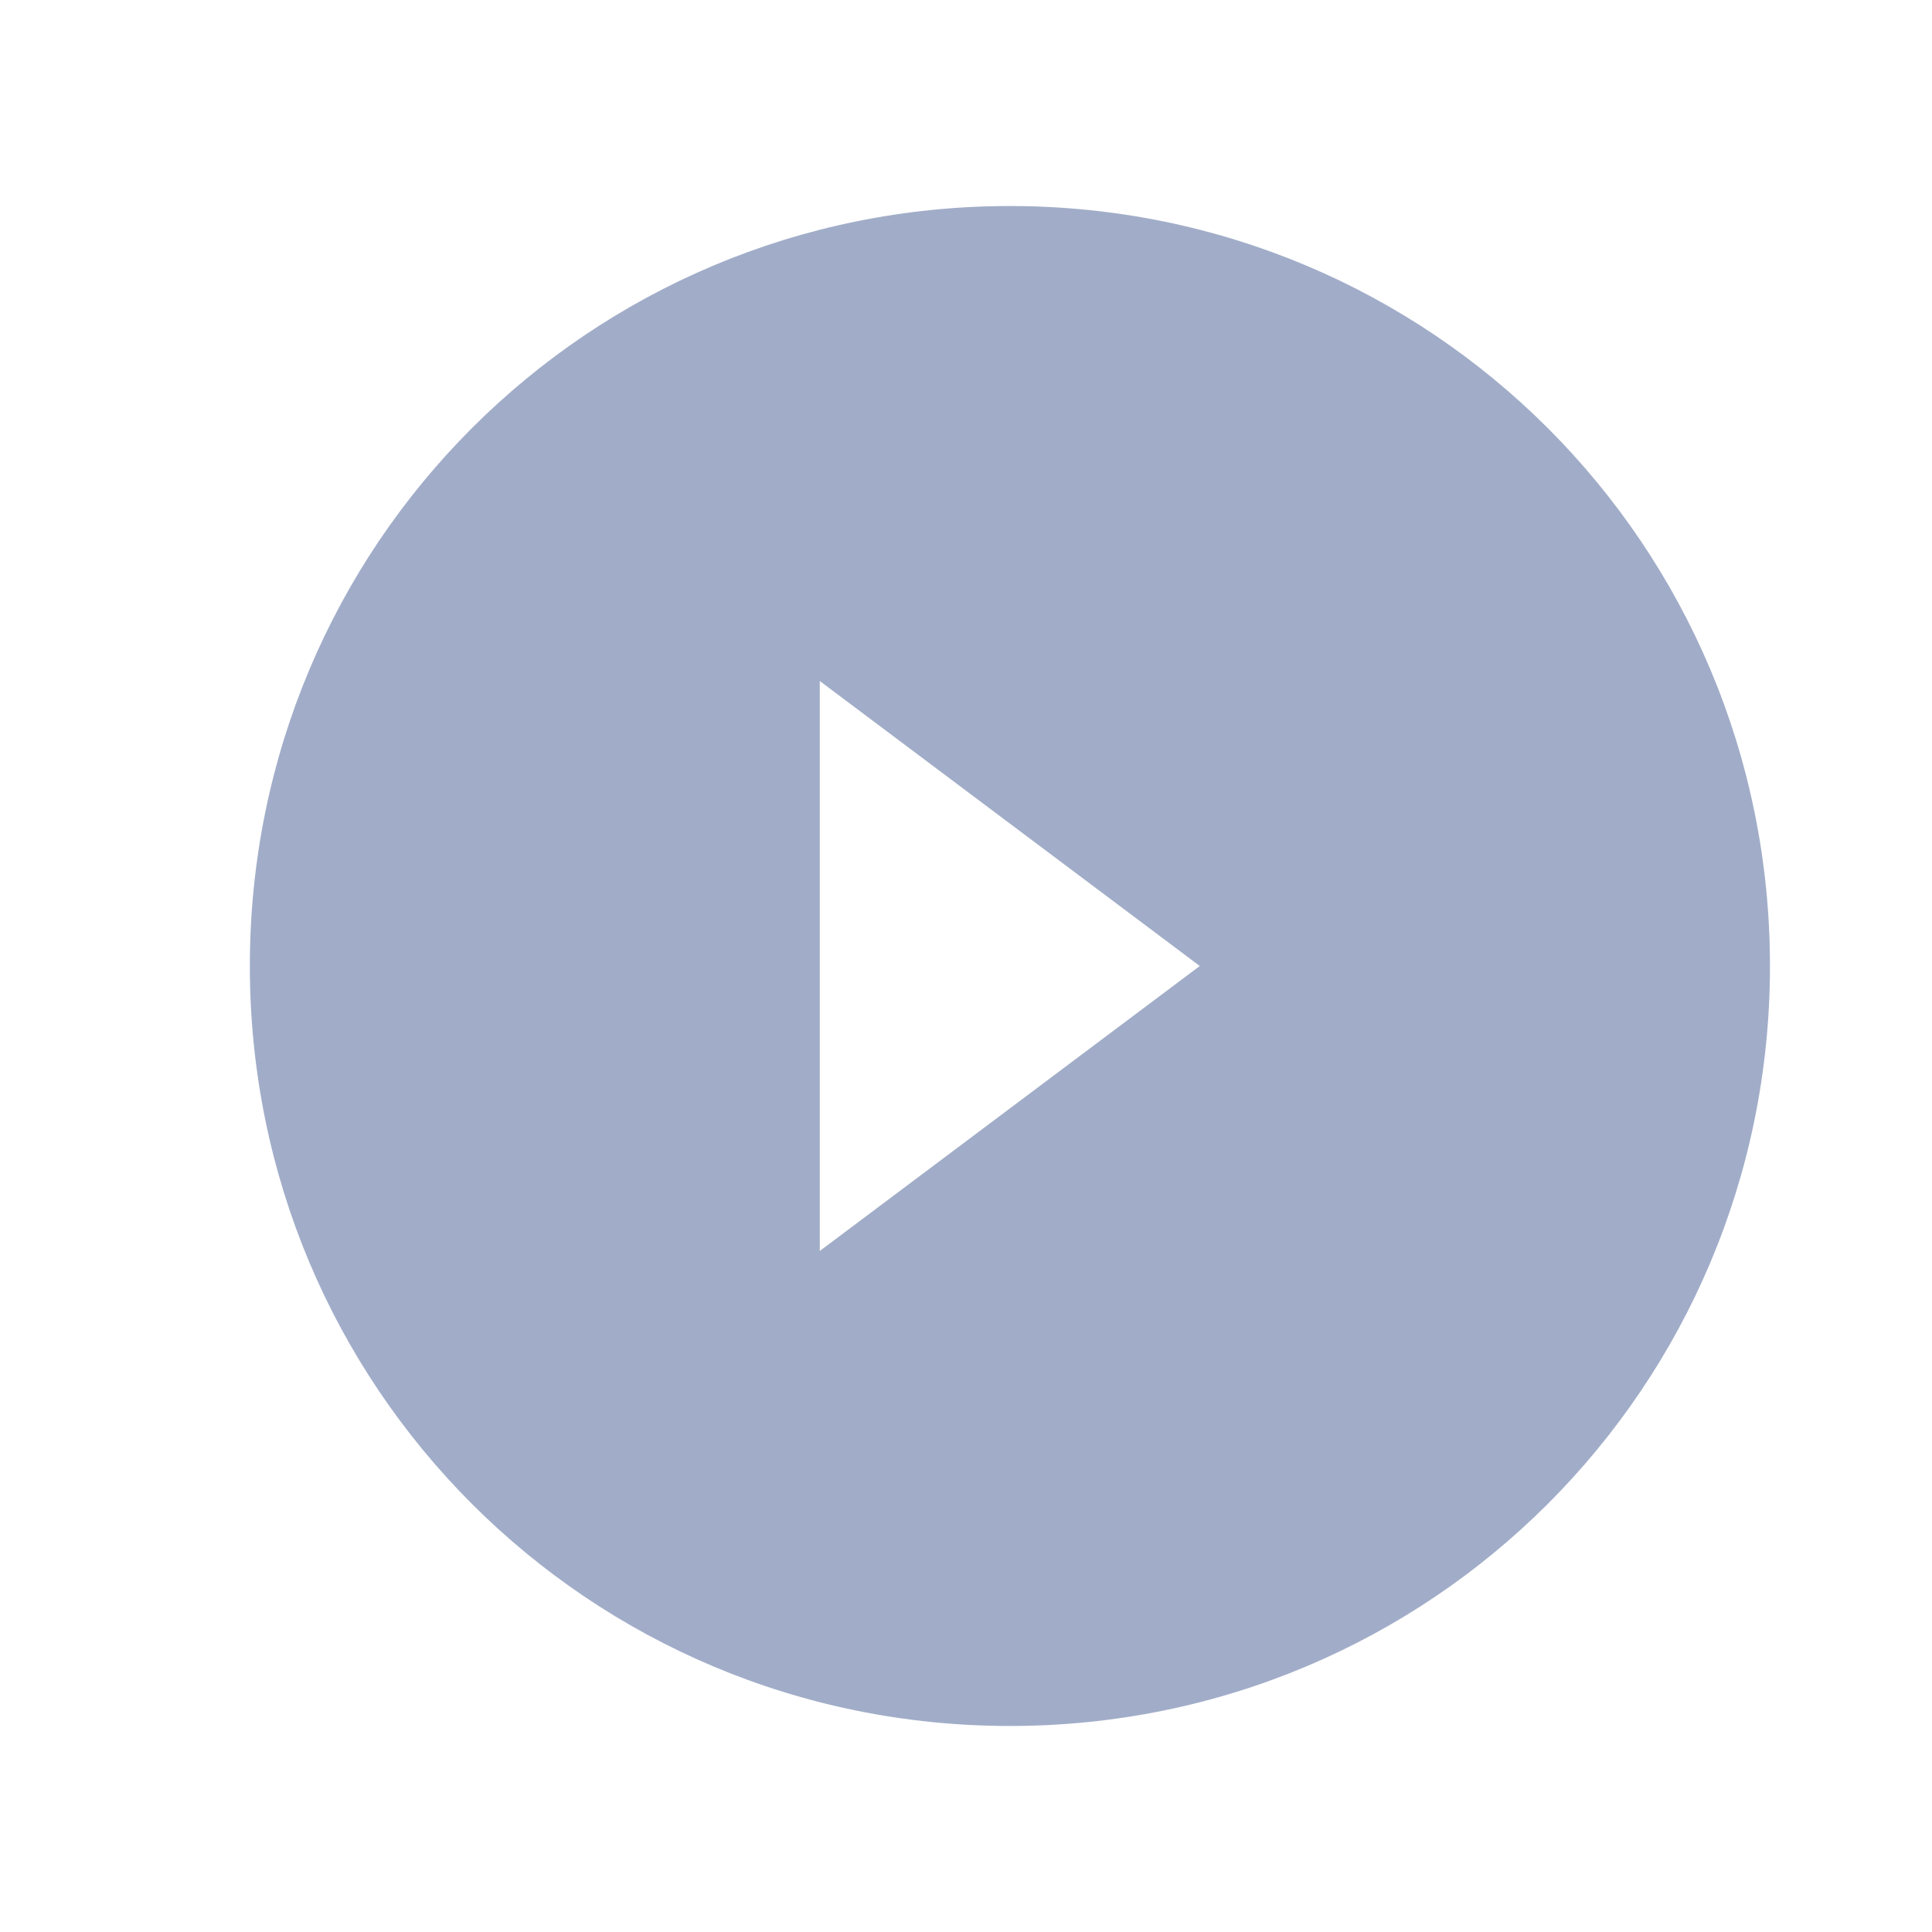
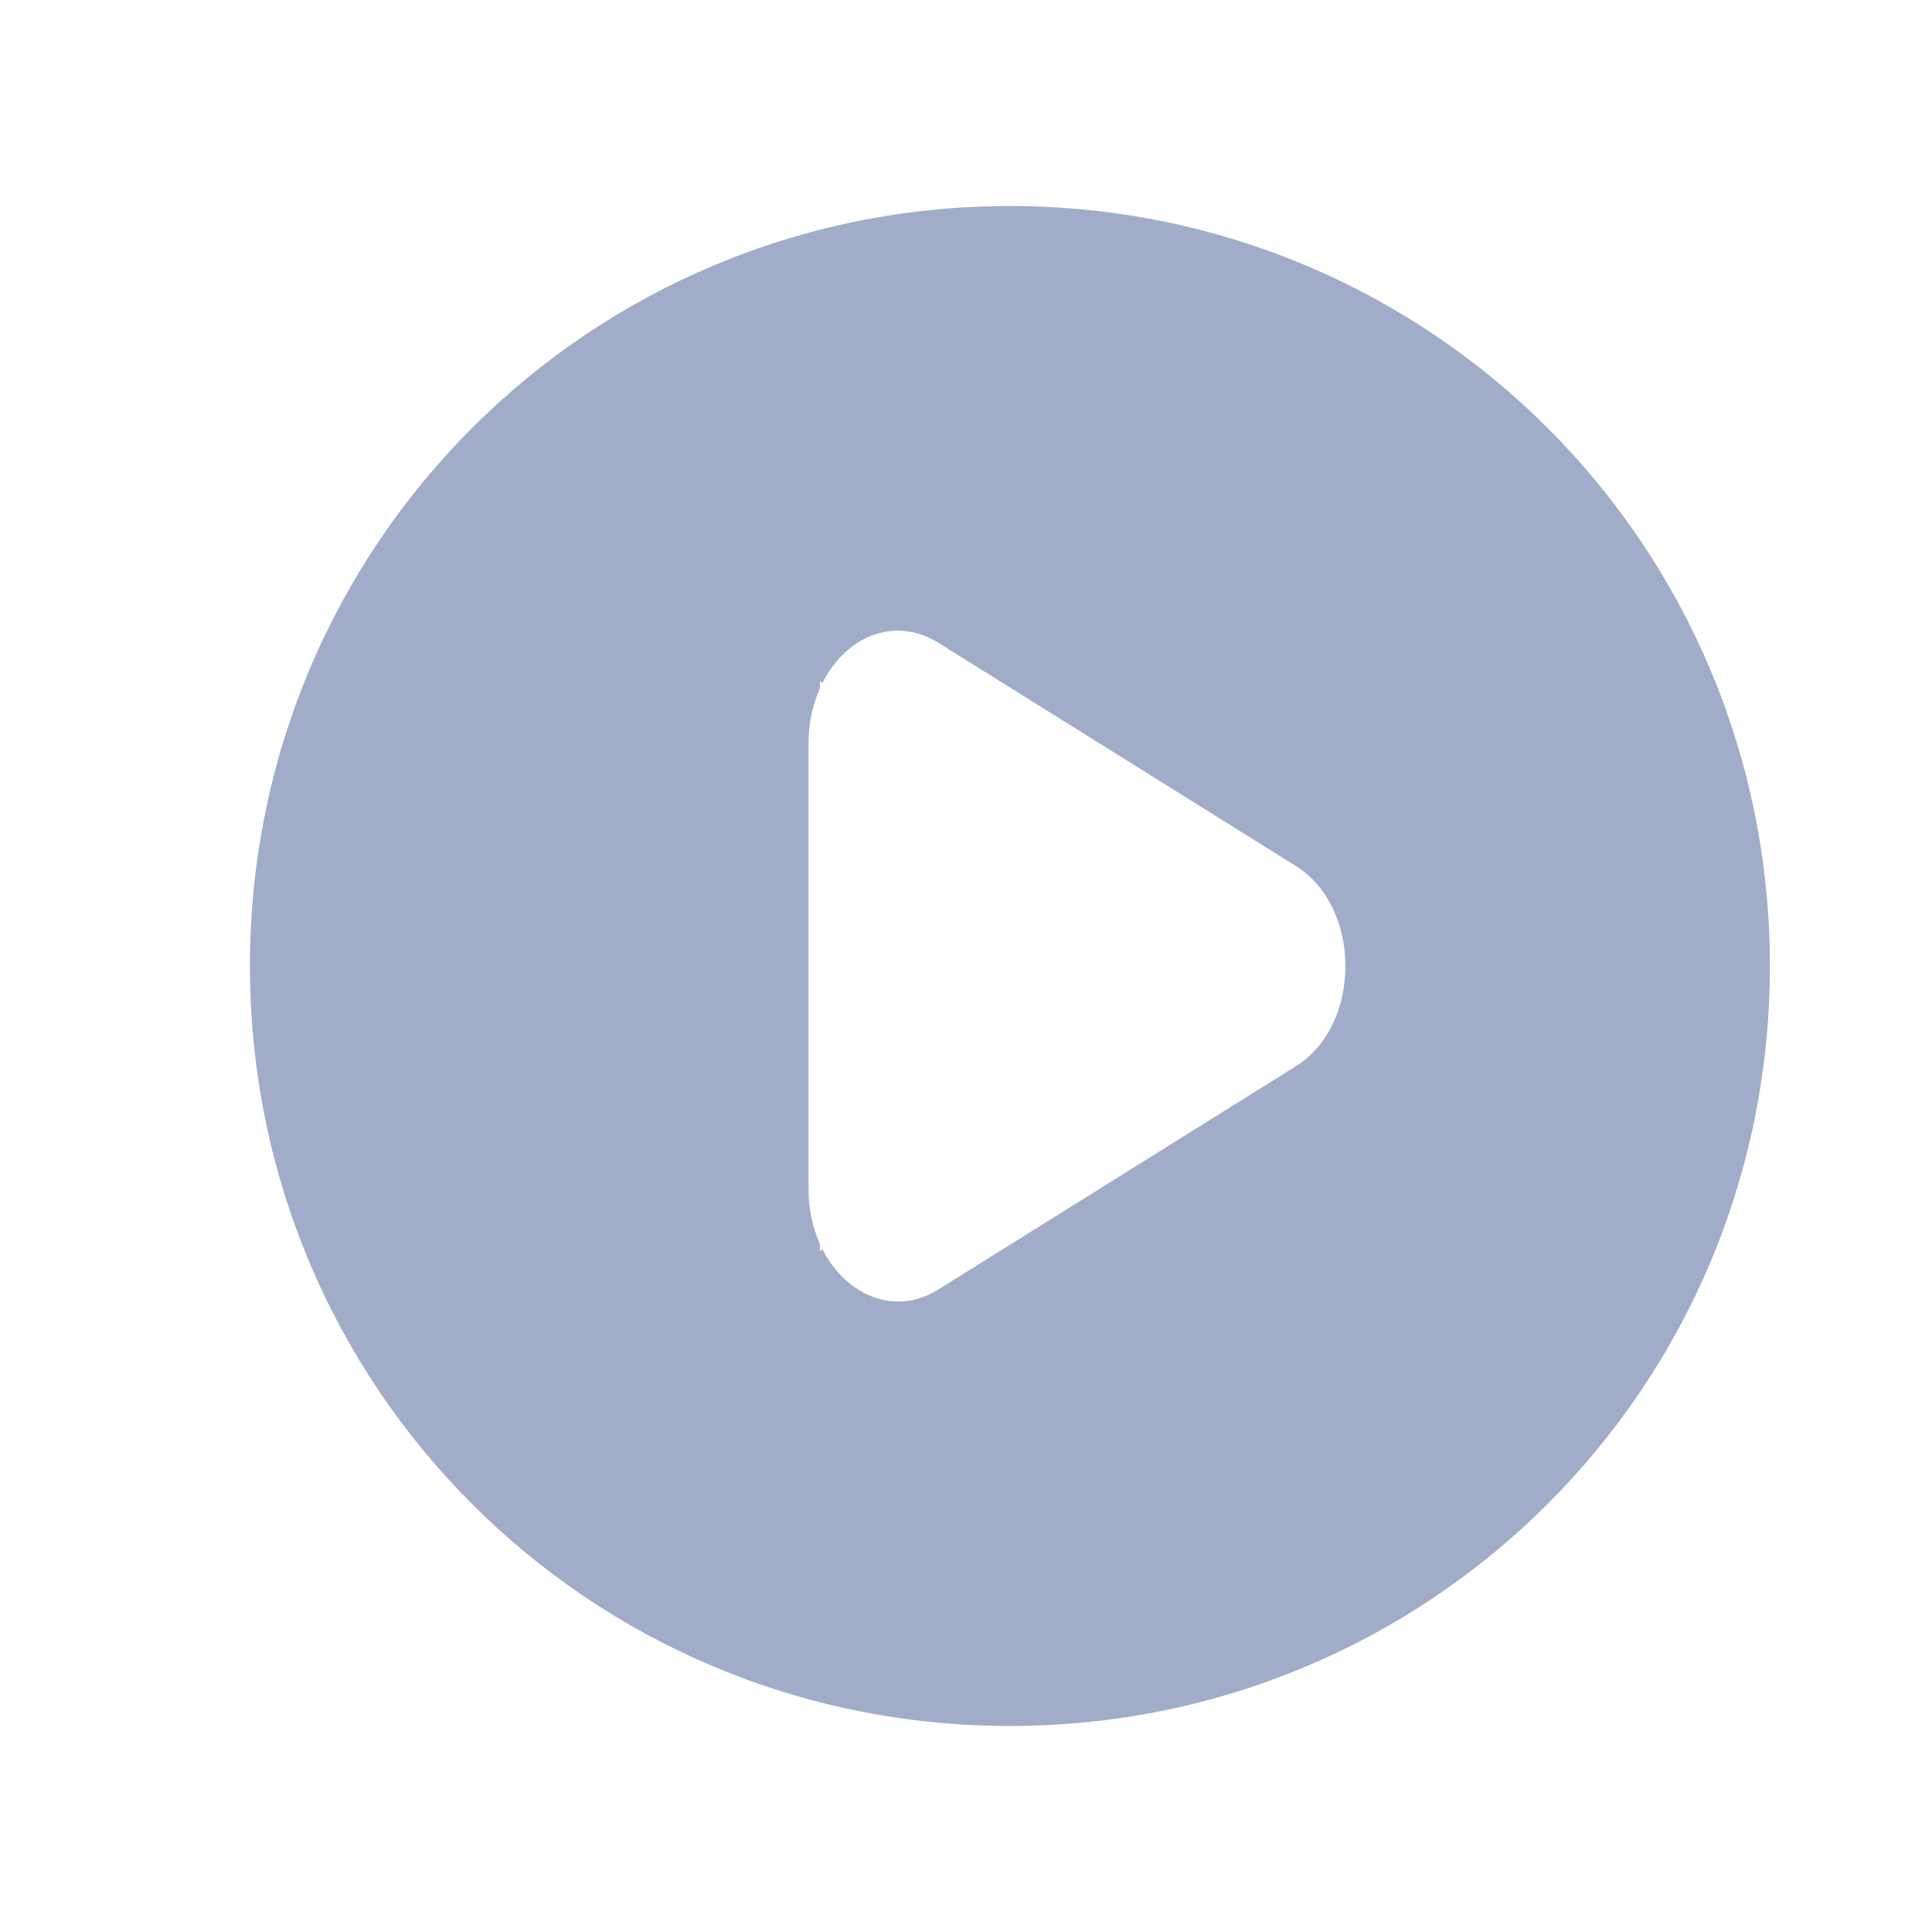
<svg xmlns="http://www.w3.org/2000/svg" width="22" height="22" version="1.1" viewBox="0 0 22 22" id="svg65">
  <defs id="defs3">
    <style id="current-color-scheme" type="text/css">.ColorScheme-Text { color:#a1adc8; } .ColorScheme-Highlight { color:#5294e2; } .ColorScheme-ButtonBackground { color:#a1adc8; }</style>
  </defs>
  <g id="media-record" transform="translate(22,-1030.4)">
    <rect y="1030.4" width="22" height="22" opacity="0.001" id="rect5" x="0" />
-     <path class="ColorScheme-Highlight" d="m 11,1035.4 c -3.311,0 -6,2.689 -6,6 0,3.311 2.689,6 6,6 3.311,0 6,-2.689 6,-6 0,-3.311 -2.689,-6 -6,-6 z" fill="#f96060" id="path7" />
+     <path class="ColorScheme-Highlight" d="m 11,1035.4 c -3.311,0 -6,2.689 -6,6 0,3.311 2.689,6 6,6 3.311,0 6,-2.689 6,-6 0,-3.311 -2.689,-6 -6,-6 z" fill="#f96060" id="path7" style="display:none" />
+     <path style="display:inline;fill:#f96060;fill-opacity:1;stroke-width:0.727" d="M 11,1032.673 A 8.727,8.727 0 0 0 2.273,1041.4 8.727,8.727 0 0 0 11,1050.127 8.727,8.727 0 0 0 19.727,1041.4 8.727,8.727 0 0 0 11,1032.673 Z m 0,0.727 A 7.999,7.999 0 0 1 18.999,1041.4 7.999,7.999 0 0 1 11,1049.399 7.999,7.999 0 0 1 3.001,1041.4 7.999,7.999 0 0 1 11,1033.401 Z m 0,4.363 A 3.636,3.636 0 0 0 7.364,1041.4 3.636,3.636 0 0 0 11,1045.036 3.636,3.636 0 0 0 14.636,1041.4 3.636,3.636 0 0 0 11,1037.764 Z" id="path94" />
  </g>
  <g id="media-playback-stop" transform="translate(44,-1030.4)">
    <rect y="1030.4" width="22" height="22" opacity="0.001" id="rect10" x="0" />
    <path class="ColorScheme-Text" d="m 5,1035.4 v 12 h 12 v -12 z" fill="currentColor" id="path12" style="display:none" />
-     <path class="ColorScheme-Text" d="m 7.75,1038.15 h 6.5 v 6.5 H 7.75 Z m 3.25,-5.417 c -4.802,0 -8.667,3.865 -8.667,8.667 0,4.801 3.866,8.667 8.667,8.667 4.802,0 8.667,-3.865 8.667,-8.667 0,-4.802 -3.866,-8.667 -8.667,-8.667 z" fill="currentColor" id="path62-7" style="color:#a1adc8;stroke-width:1.625" />
+     <path id="path62-7" style="color:#a1adc8;fill:#a1adc8;fill-opacity:1;stroke-width:1.625" class="ColorScheme-Text" d="m 55,2.334 c -4.802,0 -8.666,3.864 -8.666,8.666 0,4.801 3.865,8.666 8.666,8.666 4.802,0 8.666,-3.865 8.666,-8.666 C 63.666,6.198 59.801,2.334 55,2.334 Z M 53.102,7.203 h 3.797 c 0.522,0 0.993,0.208 1.336,0.547 H 58.25 v 0.016 c 0.339,0.343 0.547,0.814 0.547,1.336 v 3.797 c 0,0.522 -0.208,0.993 -0.547,1.336 V 14.25 h -0.016 c -0.343,0.339 -0.814,0.547 -1.336,0.547 h -3.797 c -0.522,0 -0.993,-0.208 -1.336,-0.547 H 51.75 V 14.234 C 51.411,13.892 51.203,13.42 51.203,12.898 V 9.102 c 0,-0.522 0.208,-0.993 0.547,-1.336 V 7.75 h 0.016 c 0.343,-0.339 0.814,-0.547 1.336,-0.547 z" transform="translate(-44,1030.4)" />
  </g>
  <g id="media-skip-forward" transform="translate(66,-1030.4)">
-     <rect y="1030.4" width="22" height="22" opacity=".001" id="rect15" />
-     <path class="ColorScheme-Text" d="m19 1037.4v8h-2v-8zm-2 4-7 4v-8zm-7 0-7 4v-8z" fill="currentColor" id="path17" />
+     <rect y="1030.4" width="22" height="22" opacity="0.001" id="rect15" x="0" />
+     <path class="ColorScheme-Text" d="m 19,1037.4 v 8 h -2 v -8 z m -2,4 -7,4 v -8 z m -7,0 -7,4 v -8 z" fill="currentColor" id="path17" style="display:none" />
+     <path style="fill:#a1adc8;fill-opacity:1" d="m 15.016,1036.386 c 0.552,0.01 0.992,0.462 0.984,1.014 v 8 c 0.019,1.352 -2.019,1.352 -2,0 v -3.986 c -0.004,0.627 -0.289,1.198 -0.738,1.478 l -5.334,3.332 c -0.886,0.551 -1.926,-0.253 -1.928,-1.49 v -6.666 c -1.53e-5,-0.897 0.568,-1.633 1.285,-1.666 0.223,-0.01 0.443,0.051 0.643,0.176 l 5.334,3.332 c 0.449,0.28 0.734,0.851 0.738,1.478 v -3.988 c -0.008,-0.564 0.452,-1.022 1.016,-1.014 z" id="path99" />
  </g>
  <g id="media-skip-backward" transform="matrix(-1,0,0,1,110,-1030.4)">
-     <rect y="1030.4" width="22" height="22" opacity=".001" id="rect20" />
-     <path class="ColorScheme-Text" d="m19 1037.4v8h-2v-8zm-2 4-7 4v-8zm-7 0-7 4v-8z" fill="currentColor" id="path22" />
+     <rect y="1030.4" width="22" height="22" opacity="0.001" id="rect20" x="0" />
+     <path class="ColorScheme-Text" d="m 19,1037.4 v 8 h -2 v -8 z m -2,4 -7,4 v -8 z m -7,0 -7,4 v -8 z" fill="currentColor" id="path22" style="display:none" />
+     <path style="display:inline;fill:#a1adc8;fill-opacity:1" d="m 15.016,1036.386 c 0.552,0.01 0.992,0.462 0.984,1.014 v 8 c 0.019,1.352 -2.019,1.352 -2,0 v -3.986 c -0.004,0.627 -0.289,1.198 -0.738,1.478 l -5.334,3.332 c -0.886,0.551 -1.926,-0.253 -1.928,-1.49 v -6.666 c -1.53e-5,-0.897 0.568,-1.633 1.285,-1.666 0.223,-0.01 0.443,0.051 0.643,0.176 l 5.334,3.332 c 0.449,0.28 0.734,0.851 0.738,1.478 v -3.988 c -0.008,-0.564 0.452,-1.022 1.016,-1.014 z" id="path99-2" />
  </g>
  <g id="media-seek-forward" transform="translate(110,-1030.4)">
-     <rect y="1030.4" width="22" height="22" opacity=".001" id="rect25" />
-     <path class="ColorScheme-Text" d="m11 1037.4 7 4-7 4zm0 4-7 4v-8z" fill="currentColor" id="path27" />
+     <rect y="1030.4" width="22" height="22" opacity="0.001" id="rect25" x="0" />
+     <path class="ColorScheme-Text" d="m 11,1037.4 7,4 -7,4 z m 0,4 -7,4 v -8 z" fill="currentColor" id="path27" style="display:none" />
+     <path style="fill:#a1adc8;fill-opacity:1" d="m 12.123,1036.388 c 0.195,-0.01 0.39,0.05 0.564,0.176 l 4.668,3.332 c 0.86,0.614 0.86,2.368 0,2.982 l -4.668,3.332 c -0.775,0.552 -1.687,-0.253 -1.688,-1.49 v -3.32 -3.346 c -4.4e-5,-0.896 0.496,-1.632 1.123,-1.666 z M 11,1041.4 c -0.003,0.627 -0.252,1.198 -0.645,1.478 l -4.668,3.332 C 4.912,1046.763 4.001,1045.958 4,1044.72 v -6.666 c -4.24e-5,-0.896 0.496,-1.632 1.123,-1.666 0.195,-0.01 0.39,0.05 0.564,0.176 l 4.668,3.332 c 0.398,0.285 0.648,0.868 0.645,1.504 z" id="path104" />
  </g>
  <g id="media-seek-backward" transform="matrix(-1,0,0,1,154,-1030.4)">
-     <rect y="1030.4" width="22" height="22" opacity=".001" id="rect30" />
-     <path class="ColorScheme-Text" d="m11 1037.4 7 4-7 4zm0 4-7 4v-8z" fill="currentColor" id="path32" />
+     <rect y="1030.4" width="22" height="22" opacity="0.001" id="rect30" x="0" />
+     <path class="ColorScheme-Text" d="m 11,1037.4 7,4 -7,4 z m 0,4 -7,4 v -8 z" fill="currentColor" id="path32" style="display:none" />
+     <path style="display:inline;fill:#a1adc8;fill-opacity:1" d="m 12.123,1036.401 c 0.195,-0.01 0.39,0.051 0.564,0.176 l 4.668,3.332 c 0.86,0.614 0.86,2.368 0,2.982 l -4.668,3.332 c -0.775,0.552 -1.687,-0.253 -1.688,-1.49 v -3.32 -3.346 c -4.4e-5,-0.896 0.496,-1.632 1.123,-1.666 z m -1.123,5.012 c -0.003,0.627 -0.252,1.198 -0.645,1.478 l -4.668,3.332 c -0.775,0.552 -1.687,-0.253 -1.688,-1.49 v -6.666 c -4.2e-5,-0.896 0.496,-1.632 1.123,-1.666 0.195,-0.01 0.39,0.051 0.564,0.176 l 4.668,3.332 c 0.398,0.285 0.648,0.868 0.645,1.504 z" id="path84" />
  </g>
  <g id="media-eject" transform="translate(-44,-1030.4)">
-     <rect y="1030.4" width="22" height="22" opacity=".001" id="rect35" />
-     <path class="ColorScheme-Text" d="m11 1036.4-5 5v1h10v-1zm-5 8v2h10v-2z" display="block" fill="currentColor" id="path37" />
+     <rect y="1030.4" width="22" height="22" opacity="0.001" id="rect35" x="0" />
+     <path class="ColorScheme-Text" d="m 11,1036.4 -5,5 v 1 h 10 v -1 z m -5,8 v 2 h 10 v -2 z" display="none" fill="currentColor" id="path37" />
+     <path style="display:inline;fill:#a1adc8;fill-opacity:1;stroke-width:1" d="m 11.014,1036.104 c -0.636,0 -1.22,0.283 -1.504,0.738 l -3.332,3.63 c -0.125,0.199 -0.185,0.42 -0.176,0.643 0.033,0.717 0.769,1.285 1.666,1.285 h 6.666 c 1.237,0 2.041,-1.042 1.49,-1.928 l -3.332,-3.63 c -0.28,-0.449 -0.851,-0.738 -1.479,-0.738 z m -4.014,8.296 c -1.355,-0.021 -1.355,2.021 0,2 h 8 c 1.355,0.021 1.355,-2.021 0,-2 z" id="path89" />
  </g>
  <g id="media-playback-pause" transform="translate(-22,-1030.4)">
-     <path class="ColorScheme-Text" d="m 12.087,1038.14 h 2.174 v 6.521 h -2.174 z m -4.347,0 h 2.174 v 6.521 H 7.74 Z m 3.26,-5.434 c -4.816,0 -8.694,3.877 -8.694,8.694 0,4.816 3.878,8.694 8.694,8.694 4.816,0 8.694,-3.877 8.694,-8.694 0,-4.816 -3.878,-8.694 -8.694,-8.694 z" fill="currentColor" id="path52-6" style="color:#a1adc8;stroke-width:1.63" />
-     <rect y="1030.4" width="22" height="22" opacity="0.001" id="rect40" x="0" />
+     <rect y="1030.4" width="22" height="22" opacity="0.001" id="rect40" x="0" style="display:inline" />
+     <path class="ColorScheme-Text" d="m 12.087,1038.14 h 2.174 v 6.521 h -2.174 z m -4.347,0 h 2.174 v 6.521 H 7.74 Z m 3.26,-5.434 c -4.816,0 -8.694,3.877 -8.694,8.694 0,4.816 3.878,8.694 8.694,8.694 4.816,0 8.694,-3.877 8.694,-8.694 0,-4.816 -3.878,-8.694 -8.694,-8.694 z" fill="currentColor" id="path52-6" style="color:#a1adc8;display:none;fill:#c8a1a1;fill-opacity:1;stroke-width:1.63" />
+     <path id="path52-5" style="color:#a1adc8;display:inline;fill:#a1adc8;fill-opacity:1;stroke-width:1.635" class="ColorScheme-Text" d="m 11,1032.68 c -4.831,0 -8.72,3.889 -8.72,8.72 0,4.831 3.889,8.72 8.72,8.72 4.831,0 8.72,-3.889 8.72,-8.72 0,-4.831 -3.889,-8.72 -8.72,-8.72 z m -2.257,5.345 c 0.631,-0.011 1.145,0.503 1.137,1.135 v 4.479 c 0.021,1.514 -2.261,1.514 -2.239,0 v -4.479 c -0.009,-0.617 0.485,-1.118 1.103,-1.135 z m 4.479,0 c 0.631,-0.011 1.145,0.503 1.137,1.135 v 4.479 c 0.021,1.514 -2.261,1.514 -2.239,0 v -4.479 c -0.009,-0.617 0.485,-1.118 1.103,-1.135 z" />
    <path class="ColorScheme-Text" d="m 5,1035.4 v 12 h 4 v -12 z m 8,0 v 12 h 4 v -12 z" fill="currentColor" id="path42" style="display:none" />
  </g>
  <g id="media-playback-start" transform="translate(0,-1030.4)">
    <rect y="1030.4" width="22" height="22" opacity="0.001" id="rect45" x="0" />
-     <path d="m 11.499,1032.746 c -4.795,0 -8.654,3.859 -8.654,8.654 0,4.795 3.859,8.654 8.654,8.654 4.795,0 8.656,-3.859 8.656,-8.654 0,-4.795 -3.861,-8.654 -8.656,-8.654 z m -2.164,5.409 4.327,3.245 -4.327,3.245 z" fill="currentColor" id="path57-3" class="ColorScheme-Text" style="color:#a1adc8;fill:#a1adc8;fill-opacity:1;stroke-width:1.082" />
+     <path id="path57-3" style="color:#a1adc8;fill:#a1adc8;fill-opacity:1;stroke-width:1.082" class="ColorScheme-Text" d="M 11.498,2.346 C 6.703,2.346 2.846,6.205 2.846,11 c 0,4.795 3.857,8.654 8.652,8.654 4.795,0 8.656,-3.859 8.656,-8.654 0,-4.795 -3.861,-8.654 -8.656,-8.654 z m -1.309,4.836 c 0.17,-0.007 0.34,0.04 0.492,0.135 l 4.076,2.545 c 0.751,0.469 0.751,1.81 0,2.279 l -4.076,2.545 c -0.494,0.307 -1.051,0.062 -1.316,-0.461 l -0.029,0.021 v -0.082 C 9.256,13.984 9.207,13.775 9.207,13.547 V 8.455 c 3.2e-6,-0.223 0.048,-0.433 0.129,-0.615 v -0.086 l 0.029,0.023 C 9.539,7.432 9.84,7.198 10.189,7.182 Z" transform="translate(0,1030.4)" />
    <path class="ColorScheme-Text" d="m 6,1035.4 v 12 L 17,1041.4 7.101,1036 Z" fill="currentColor" id="path47" style="display:none;fill:#ea7fa0;fill-opacity:1" />
  </g>
  <g id="media-playback-paused" transform="matrix(1.5,0,0,1.5,-4.6412,-1522.6)">
    <rect x="3.667" y="1034" width="14.667" height="14.667" fill-opacity="0" id="rect50" />
-     <path class="ColorScheme-Text" d="m 11.667,1039.4 h 1.333 v 4 H 11.667 Z m -2.667,0 h 1.333 v 4 H 9 Z m 2,-3.333 c -2.955,0 -5.333,2.379 -5.333,5.333 0,2.955 2.379,5.333 5.333,5.333 2.955,0 5.333,-2.379 5.333,-5.333 0,-2.955 -2.379,-5.333 -5.333,-5.333 z" fill="currentColor" id="path52" />
+     <path id="path52" style="fill:#a1adc8;fill-opacity:1;stroke-width:1.5" class="ColorScheme-Text" d="m 11.859,31.5 c -4.432,0 -8,3.568 -8,8 0,4.432 3.568,8 8,8 4.432,0 8,-3.568 8,-8 0,-4.432 -3.568,-8 -8,-8 z m -2.07,4.904 c 0.579,-0.009 1.051,0.462 1.043,1.041 v 4.109 c 0.02,1.389 -2.074,1.389 -2.055,0 v -4.109 c -0.008,-0.567 0.445,-1.026 1.012,-1.041 z m 4.109,0 c 0.579,-0.009 1.051,0.462 1.043,1.041 v 4.109 c 0.02,1.389 -2.074,1.389 -2.055,0 v -4.109 c -0.008,-0.567 0.445,-1.026 1.012,-1.041 z" transform="matrix(0.6666667,0,0,0.6666667,3.094133,1015.067)" />
  </g>
  <g id="media-playback-playing" transform="matrix(1.5,0,0,1.5,19.358,-1522.6)">
    <rect x="3.667" y="1034" width="14.667" height="14.667" fill-opacity="0" id="rect55" />
-     <path transform="matrix(0.66668,0,0,0.66668,-12.906,1015.1)" d="m 35.857,31.402 c -4.432,0 -8,3.568 -8,8 0,4.432 3.568,8 8,8 4.432,0 8.002,-3.568 8.002,-8 0,-4.432 -3.57,-8 -8.002,-8 z m -2,5 4,3 -4,3 z" fill="currentColor" id="path57" class="ColorScheme-Text" />
+     <path id="path57-3-3" style="color:#a1adc8;display:inline;fill:#a1adc8;fill-opacity:1;stroke-width:0.668" class="ColorScheme-Text" d="m 10.999,1036.026 c -2.96,0 -5.342,2.383 -5.342,5.343 0,2.96 2.381,5.343 5.342,5.343 2.96,0 5.344,-2.383 5.344,-5.343 0,-2.96 -2.384,-5.343 -5.344,-5.343 z m -0.808,2.986 c 0.105,-0.01 0.21,0.025 0.304,0.083 l 2.516,1.571 c 0.464,0.29 0.464,1.117 0,1.407 l -2.516,1.571 c -0.305,0.19 -0.649,0.039 -0.813,-0.284 l -0.018,0.012 v -0.051 c -0.049,-0.111 -0.079,-0.24 -0.08,-0.381 v -3.144 c 1.8e-6,-0.138 0.03,-0.267 0.08,-0.38 v -0.053 l 0.018,0.014 c 0.107,-0.213 0.293,-0.358 0.509,-0.368 z" />
  </g>
  <g id="media-playback-stopped" transform="matrix(1.5,0,0,1.5,43.358,-1522.6)">
    <rect x="3.667" y="1034" width="14.667" height="14.667" fill-opacity="0" id="rect60" />
-     <path class="ColorScheme-Text" d="m 9,1039.4 h 4 v 4 H 9 Z M 11,1036.067 c -2.955,0 -5.333,2.379 -5.333,5.333 0,2.955 2.379,5.333 5.333,5.333 2.955,0 5.333,-2.379 5.333,-5.333 0,-2.955 -2.379,-5.333 -5.333,-5.333 z" fill="currentColor" id="path62" />
+     <path id="path62-7-3" style="color:#a1adc8;fill:#a1adc8;fill-opacity:1;stroke-width:1" class="ColorScheme-Text" d="m 11,1036.067 c -2.955,0 -5.334,2.378 -5.334,5.333 0,2.955 2.379,5.333 5.334,5.333 2.955,0 5.334,-2.378 5.334,-5.333 0,-2.955 -2.379,-5.333 -5.334,-5.333 z m -1.168,2.997 h 2.337 c 0.321,0 0.611,0.128 0.822,0.337 h 0.01 v 0.01 c 0.208,0.211 0.337,0.501 0.337,0.822 v 2.337 c 0,0.321 -0.128,0.611 -0.337,0.822 v 0.01 h -0.01 c -0.211,0.208 -0.501,0.337 -0.822,0.337 H 9.832 c -0.321,0 -0.611,-0.128 -0.822,-0.337 h -0.01 v -0.01 c -0.208,-0.211 -0.337,-0.501 -0.337,-0.822 v -2.337 c 0,-0.321 0.128,-0.611 0.337,-0.822 v -0.01 h 0.01 c 0.211,-0.208 0.501,-0.337 0.822,-0.337 z" />
+   </g>
+   <g id="media-skip-forward-5" transform="matrix(-1,0,0,1,96,-5.013672)" style="display:inline">
+     <path style="display:none;opacity:0.001" d="M 32,-5e-7 H -1e-6 V 32 H 32 Z" id="path97" />
  </g>
</svg>
